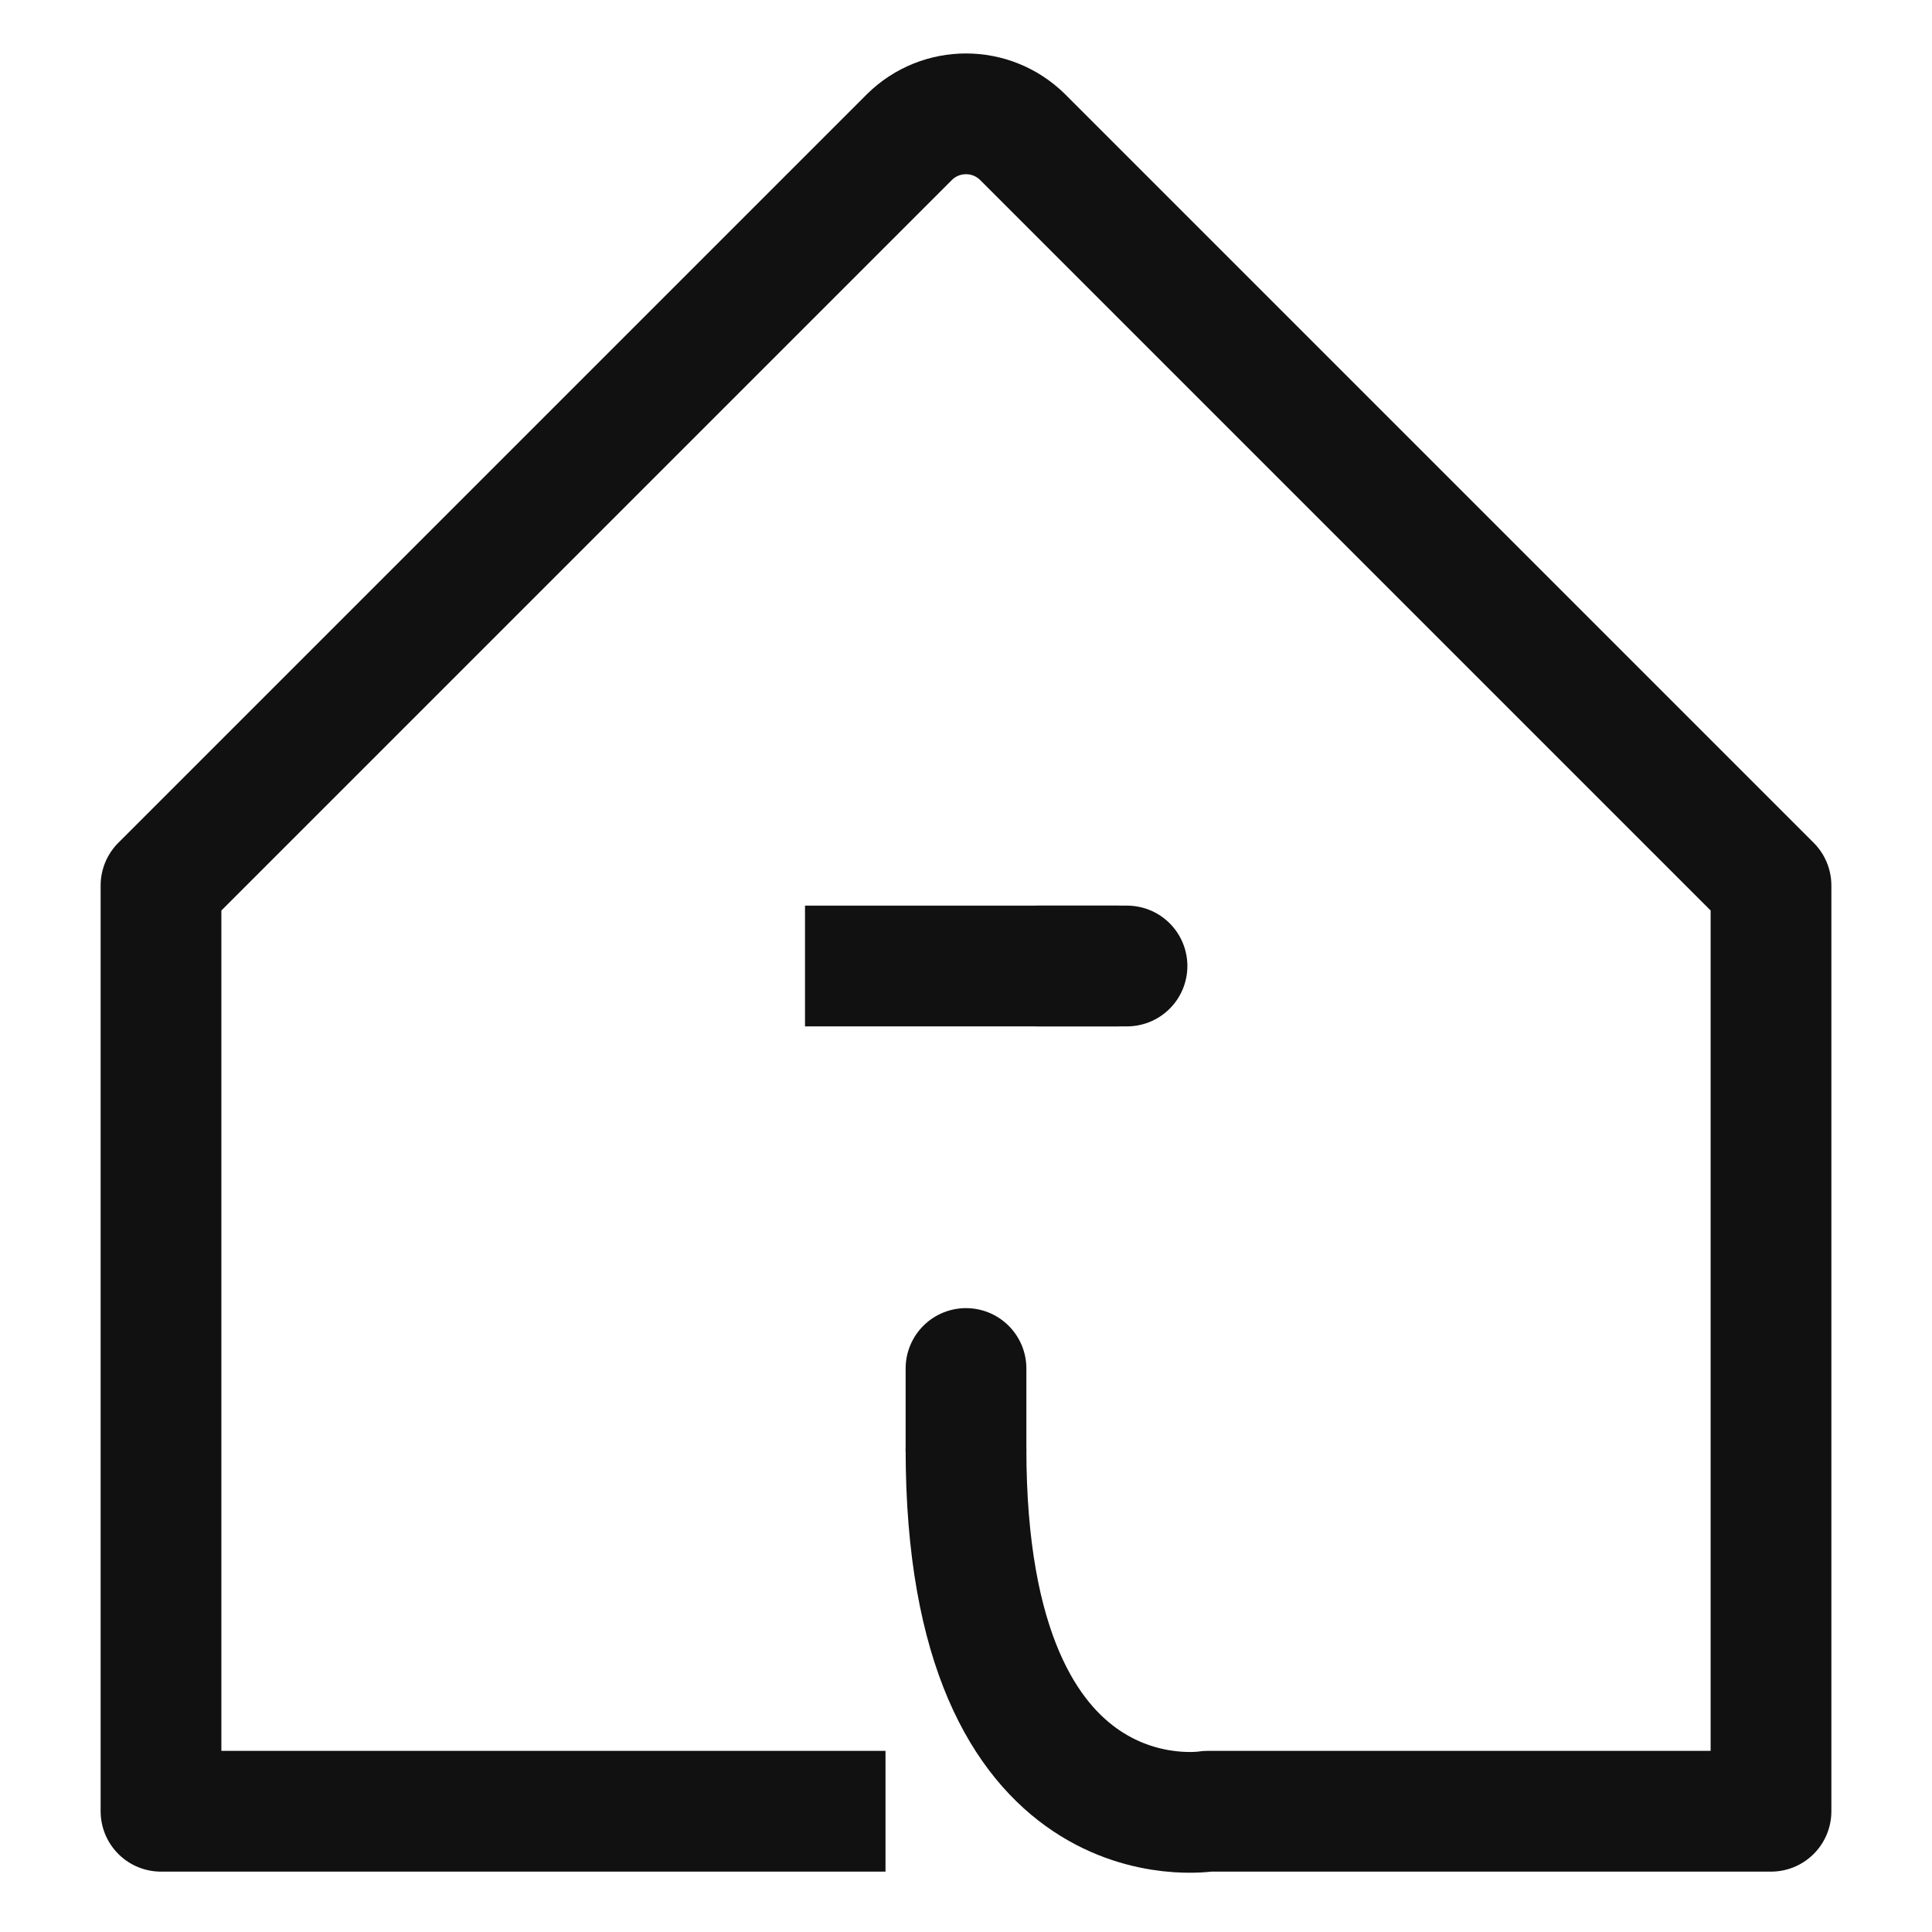
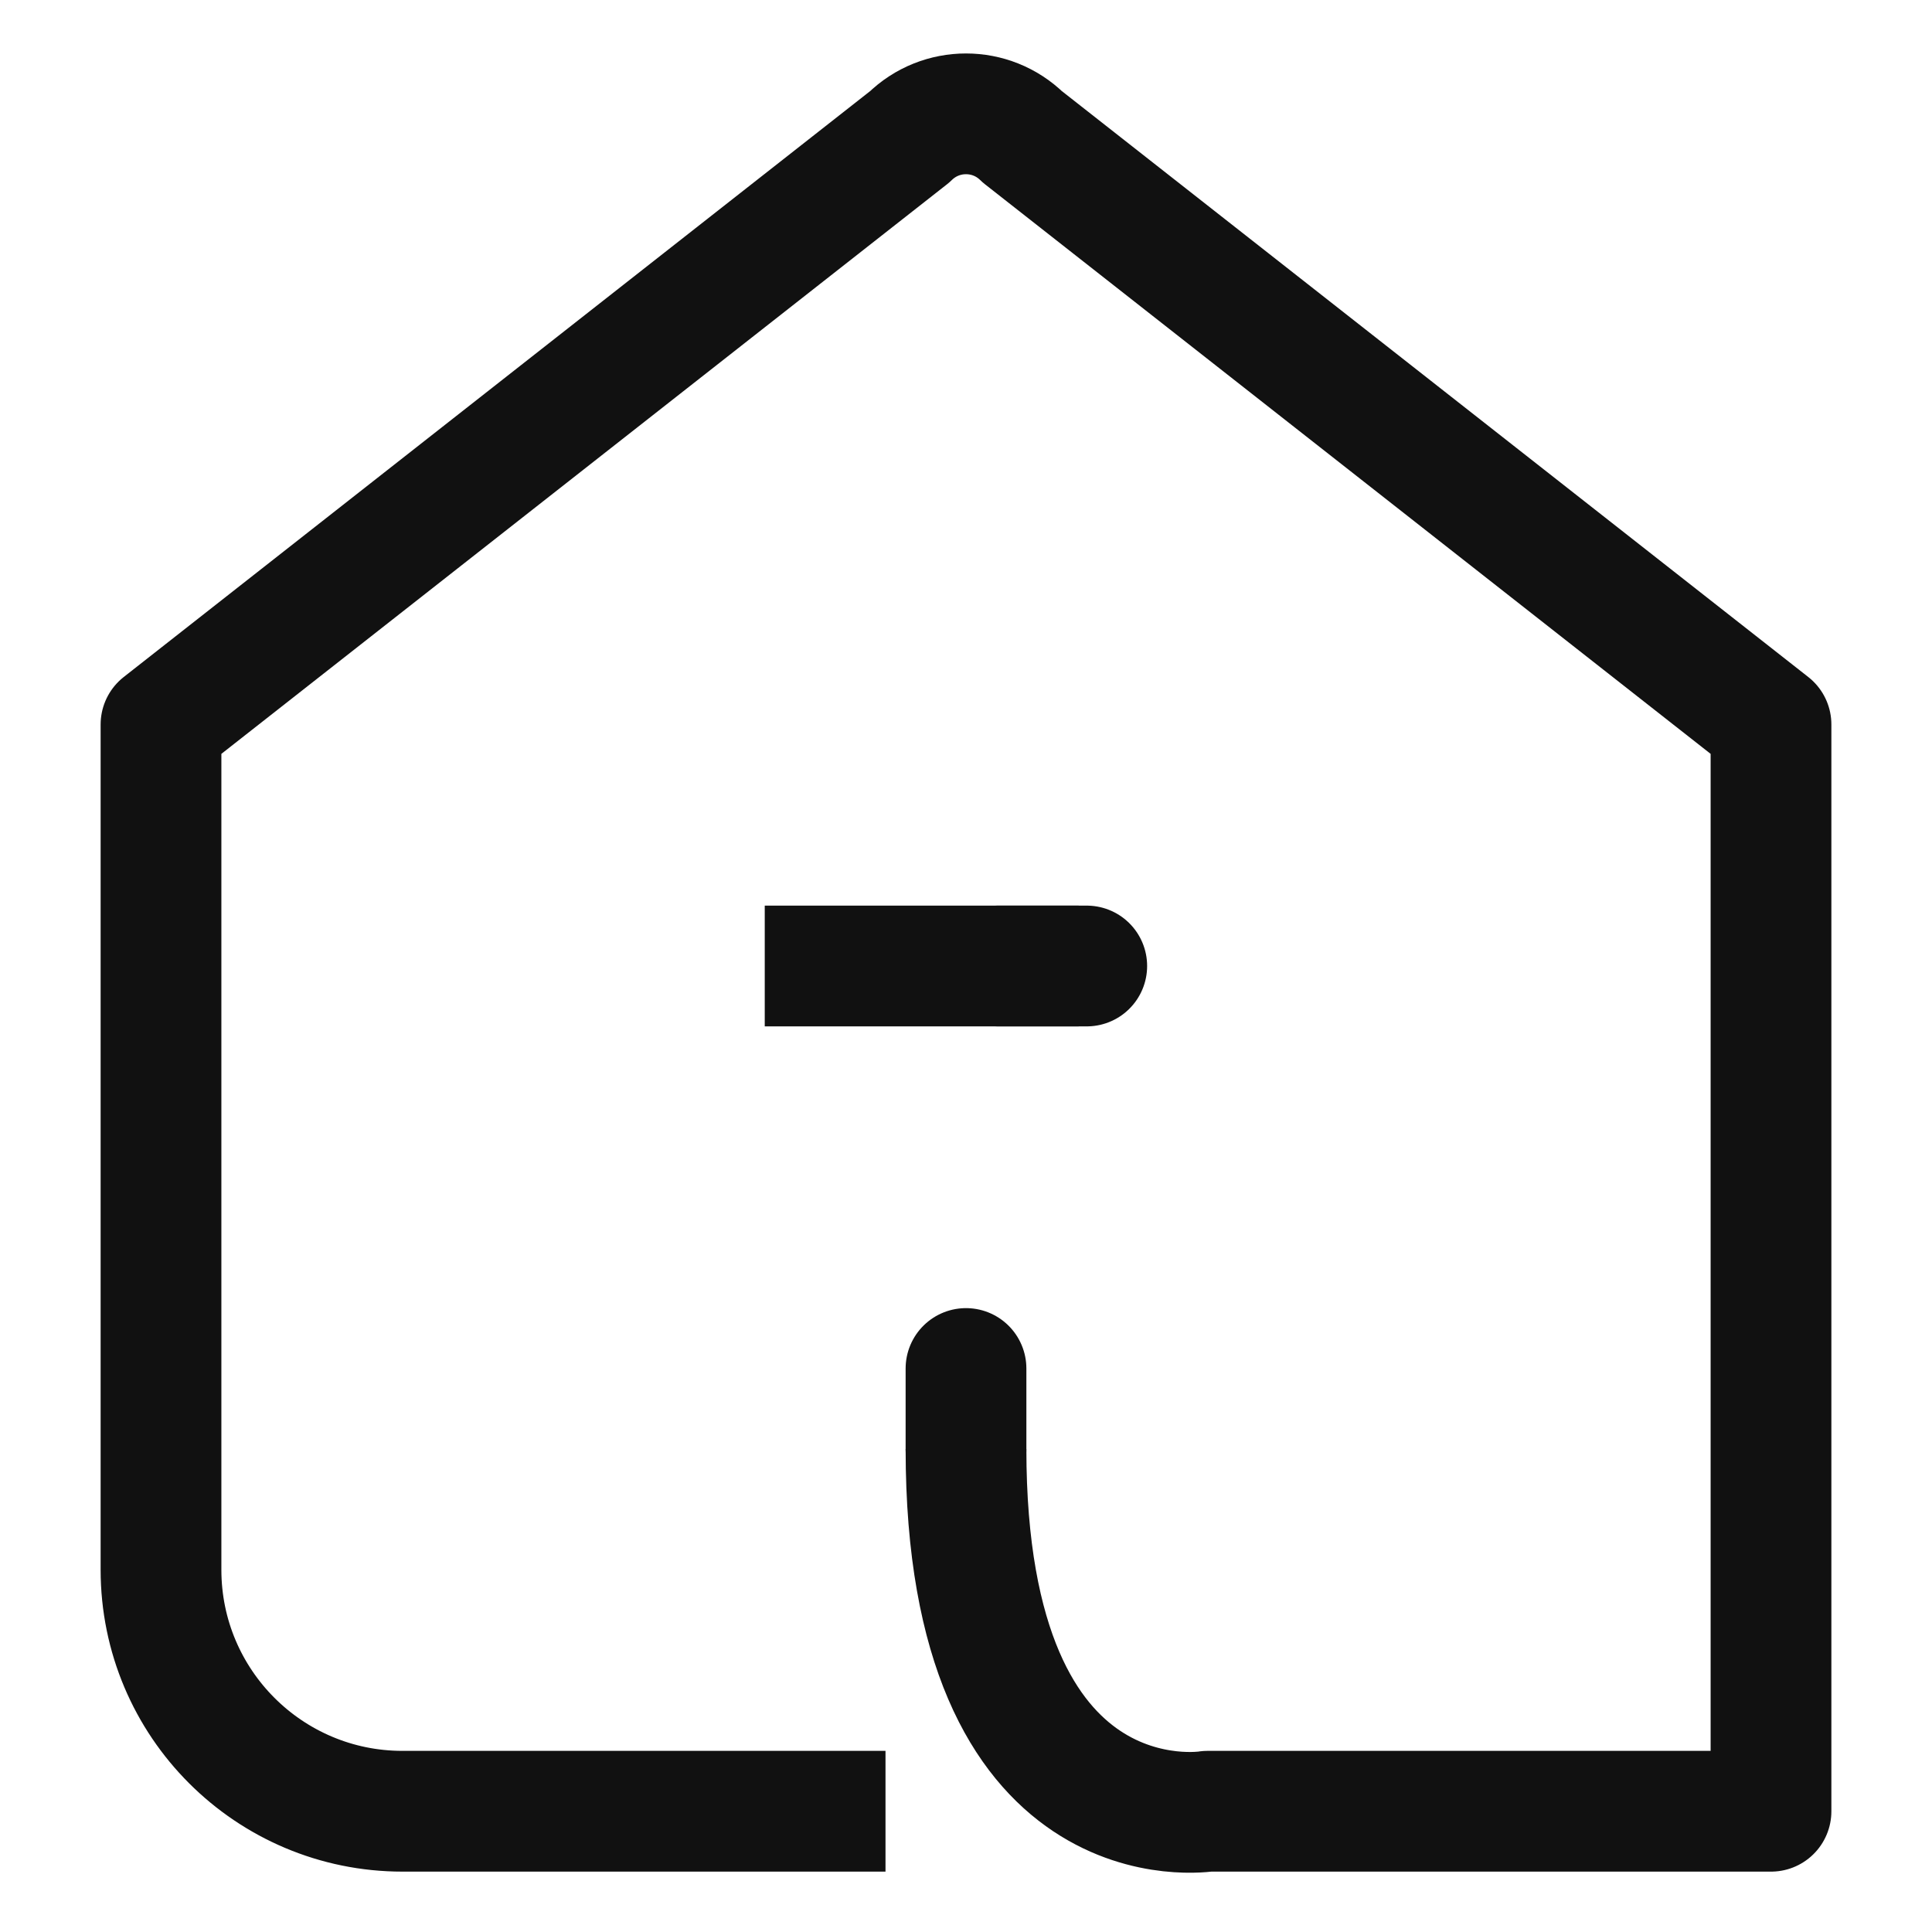
<svg xmlns="http://www.w3.org/2000/svg" width="24" height="24" viewBox="0 0 24 24">
  <defs>
-     <style>.a,.e,.f,.g,.h{fill:none;}.b{clip-path:url(#a);}.c{opacity:0;}.d{fill:#ff00f3;}.e,.f,.g,.h{stroke:#111;stroke-width:1.5px;}.e,.g{stroke-linecap:round;}.e,.f{stroke-linejoin:round;}</style>
-     <clipPath id="a">
-       <rect class="a" width="24" height="24" />
+     <clipPath id="clip-path">
+       <rect id="사각형_295505" data-name="사각형 295505" width="24" height="24" fill="none" />
    </clipPath>
  </defs>
-   <g transform="translate(12 12)">
-     <g class="b" transform="translate(-12 -12)">
-       <g class="b">
-         <g class="c">
-           <g class="b">
-             <rect class="d" width="24" height="24" />
+   <g id="icon_home_off_24" transform="translate(12 12)">
+     <g id="icon_home_off_24-2" data-name="icon_home_off_24" transform="translate(-12 -12)" clip-path="url(#clip-path)">
+       <g id="그룹_384951" data-name="그룹 384951" clip-path="url(#clip-path)">
+         <g id="그룹_384950" data-name="그룹 384950" opacity="0">
+           <g id="그룹_384949" data-name="그룹 384949" clip-path="url(#clip-path)">
+             <rect id="사각형_295501" data-name="사각형 295501" width="24" height="24" fill="#ff00f3" />
          </g>
        </g>
      </g>
-       <line class="e" y1="1" transform="translate(12 17)" />
-       <g class="b">
-         <path class="f" d="M11,22.5H2V11l9.3-9.3a1,1,0,0,1,1.4,0L22,11V22.5H15S12,23,12,18" />
-         <line class="g" x2="1.1" transform="translate(12.9 12)" />
-         <line class="h" x2="3.9" transform="translate(10 12)" />
+       <line id="선_113267" data-name="선 113267" y1="1" transform="translate(12 17)" fill="none" stroke="#111" stroke-linecap="round" stroke-linejoin="round" stroke-width="1.5" />
+       <g id="그룹_384952" data-name="그룹 384952" clip-path="url(#clip-path)">
+         <path id="패스_779664" data-name="패스 779664" d="M11,22.5H5a3,3,0,0,1-3-3V9l9.3-7.3a1,1,0,0,1,1.4,0L22,9V22.5H15S12,23,12,18" fill="none" stroke="#111" stroke-linejoin="round" stroke-width="1.5" />
+         <line id="선_113268" data-name="선 113268" x2="1.1" transform="translate(12.4 12)" fill="none" stroke="#111" stroke-linecap="round" stroke-width="1.5" />
+         <line id="선_113269" data-name="선 113269" x2="3.9" transform="translate(9.5 12)" fill="none" stroke="#111" stroke-width="1.5" />
      </g>
    </g>
  </g>
</svg>
